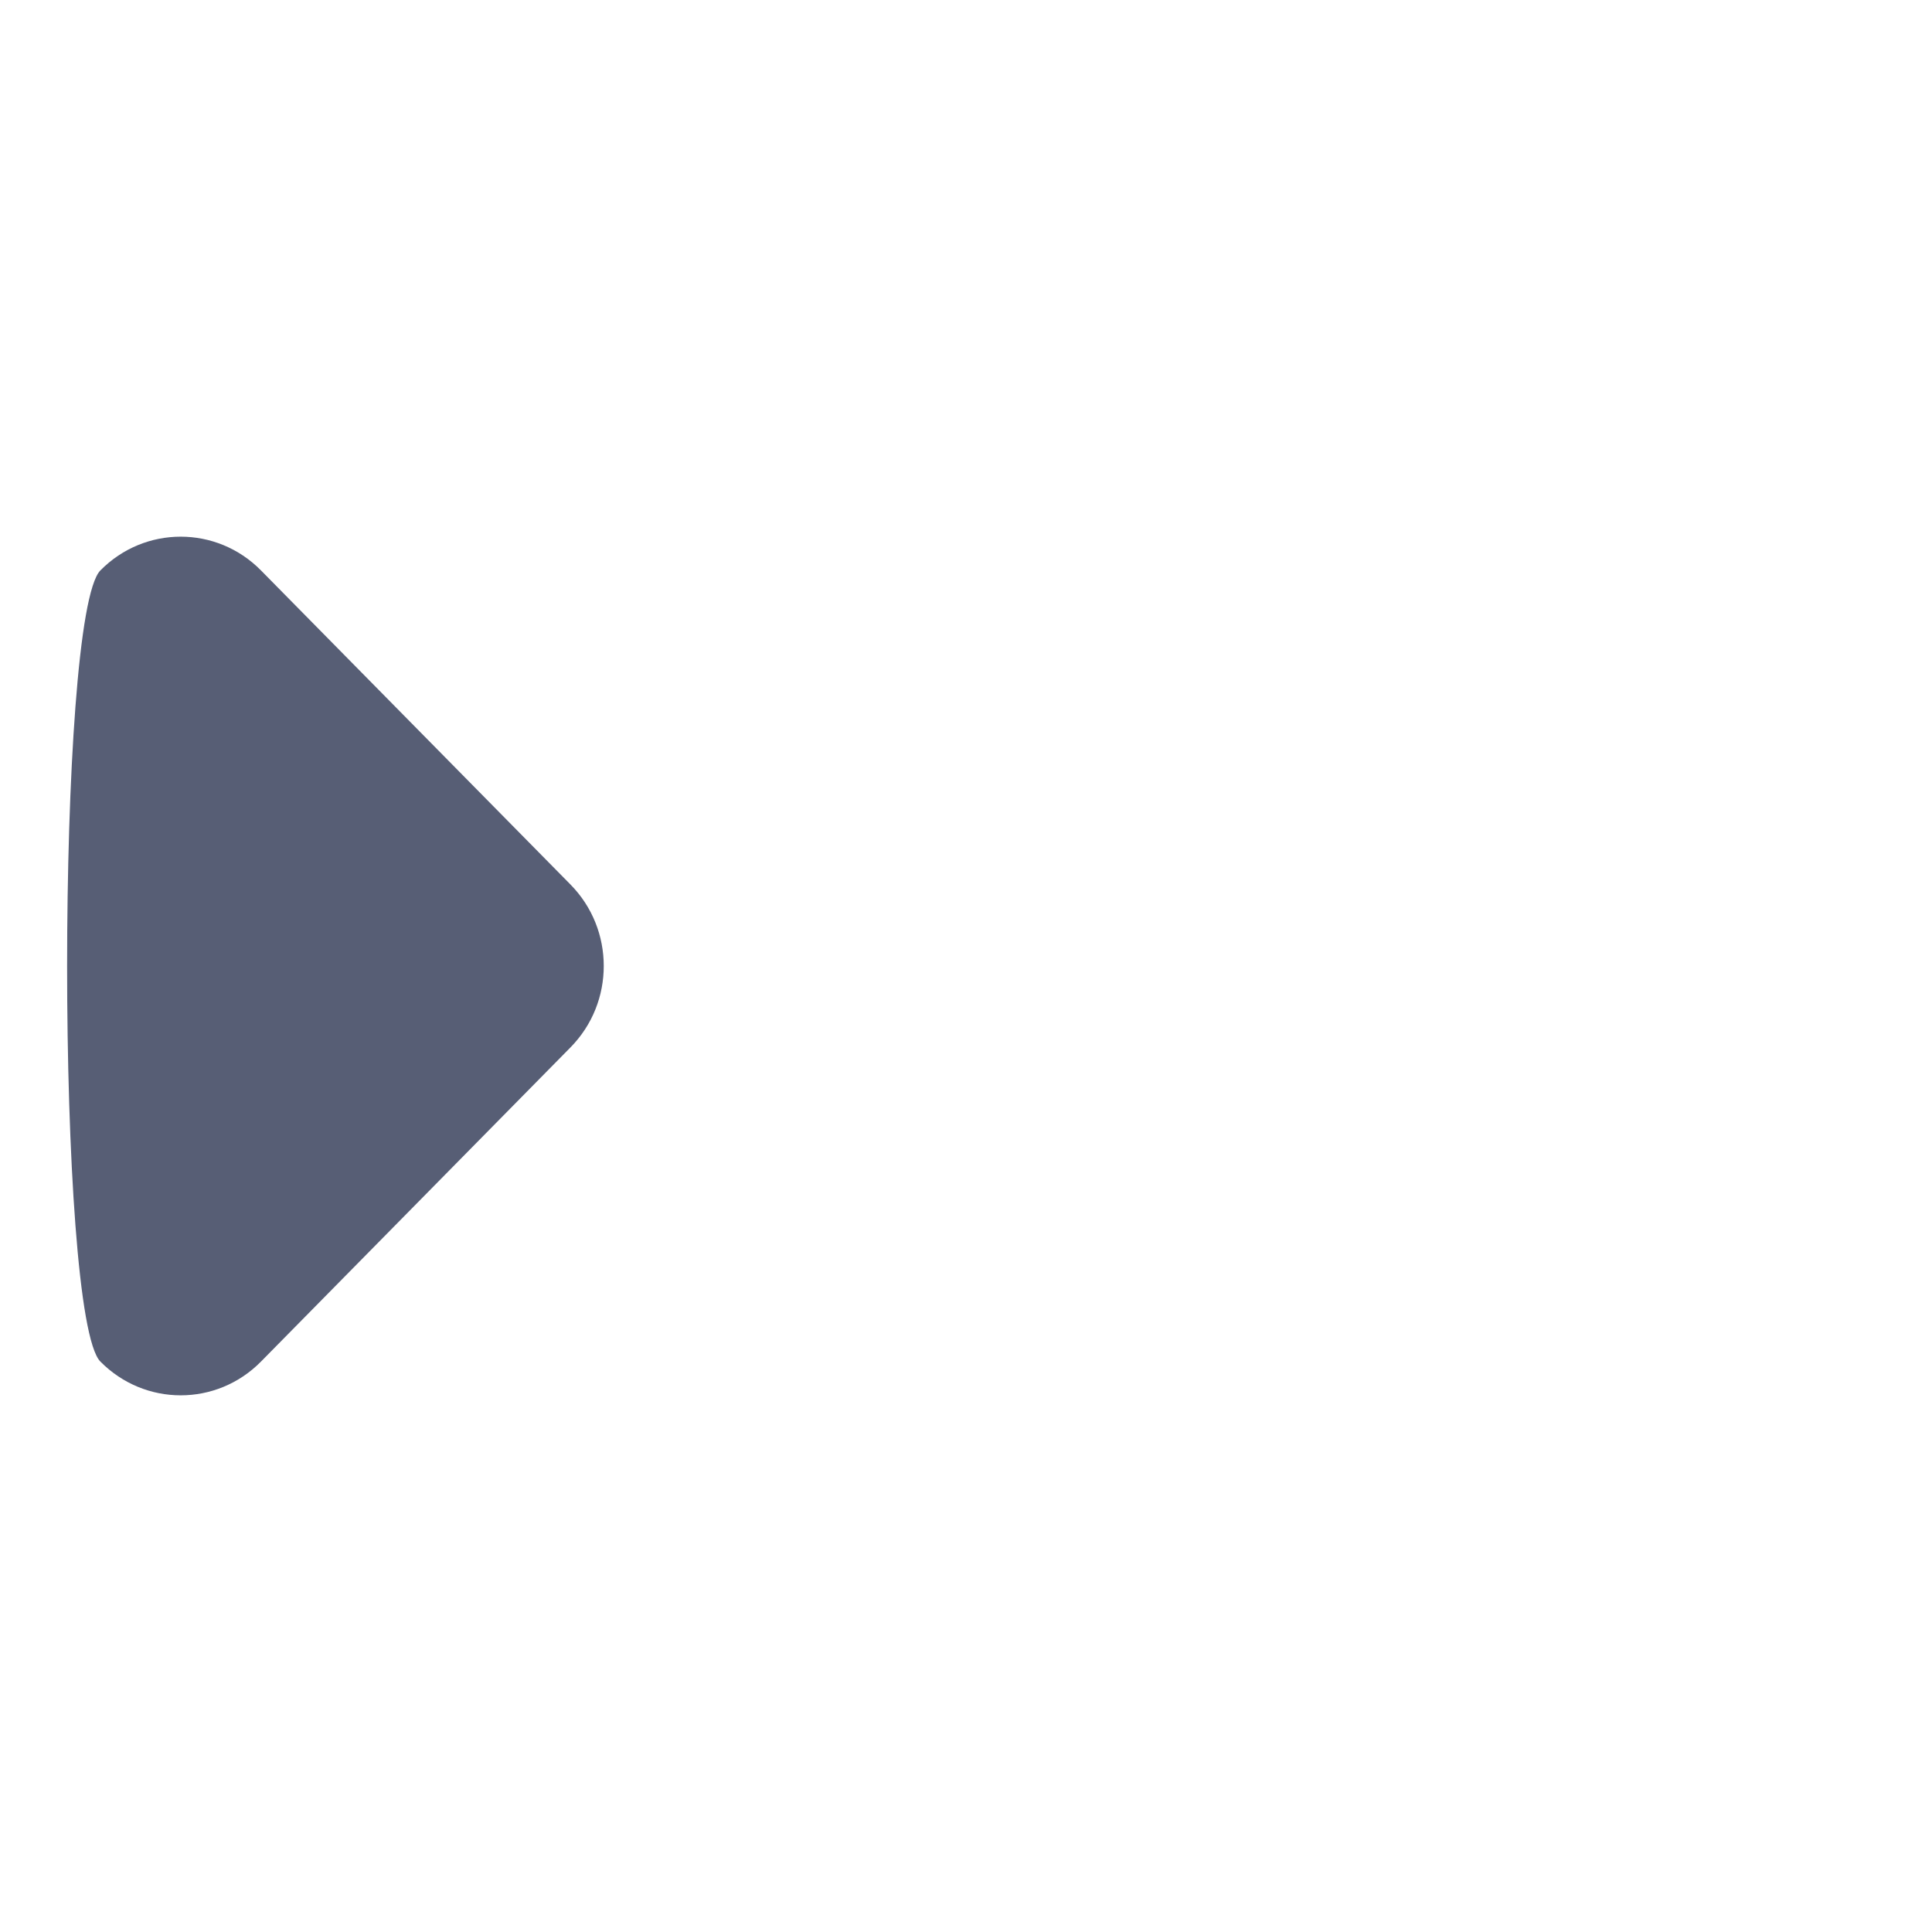
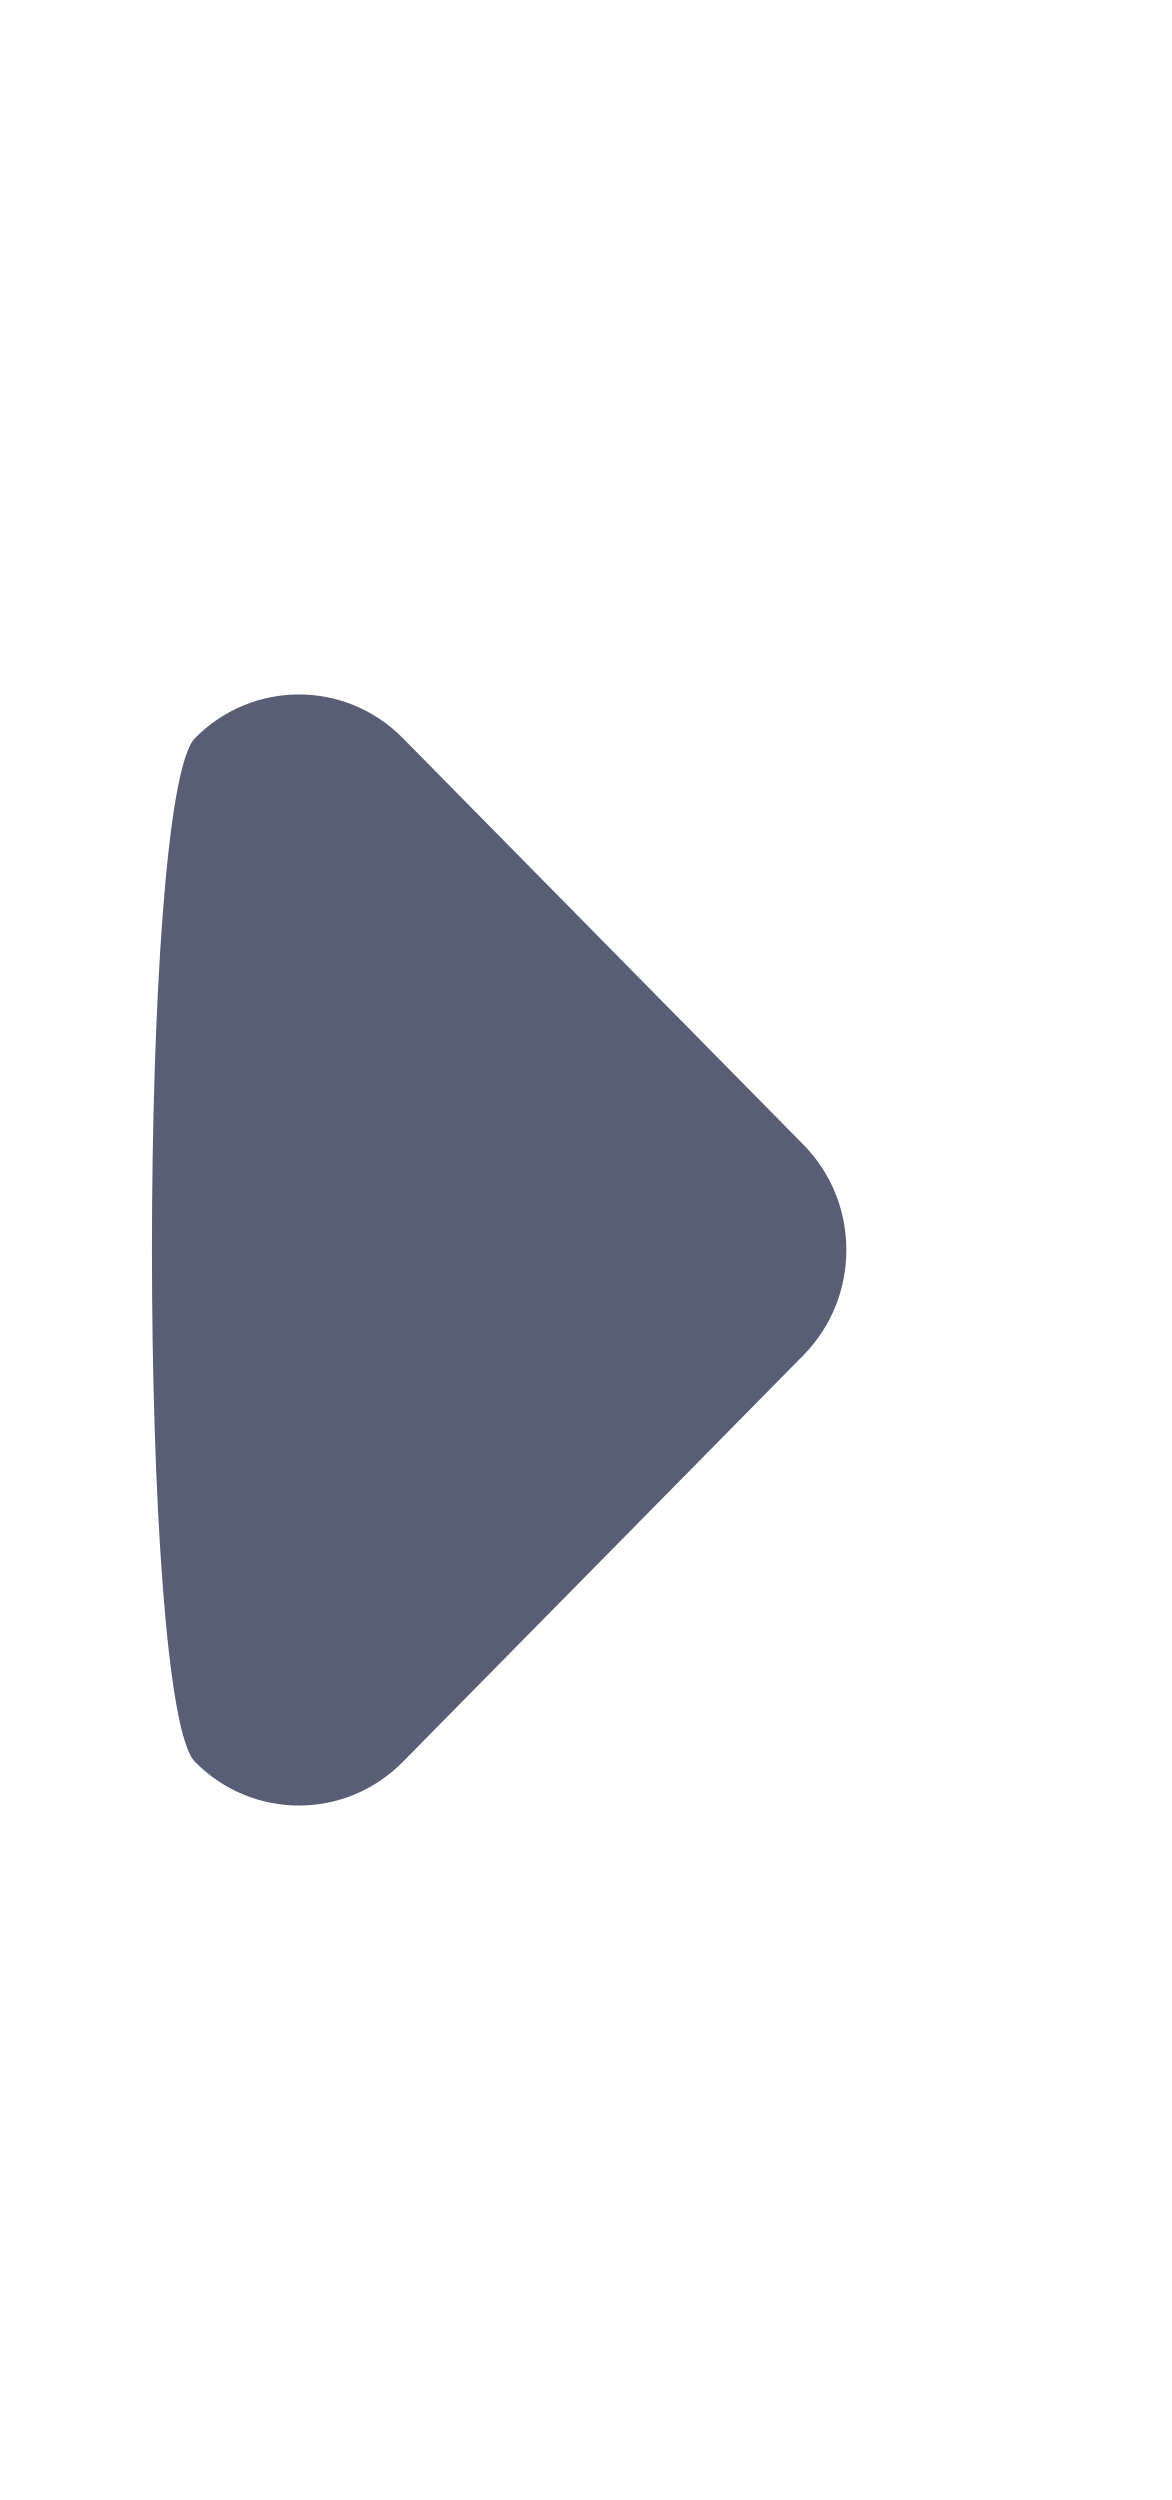
- <svg xmlns="http://www.w3.org/2000/svg" width="32px" height="32px" viewBox="-4.5 -6 24 24" version="1.1">
+ <svg xmlns="http://www.w3.org/2000/svg" width="15px" height="32px" viewBox="-4.5 -6 10 24" version="1.1">
  <defs />
  <g id="polygon-expand" stroke="none" stroke-width="1" fill="none" fill-rule="evenodd">
    <path d="M3,6c0,0.366 -0.137,0.731 -0.414,1.012l-3.844,3.902c-0.551,0.559 -1.443,0.559 -1.995,0c-0.551,-0.558 -0.551,-9.27 0,-9.828c0.551,-0.559 1.444,-0.559 1.995,0l3.844,3.901c0.276,0.28 0.414,0.645 0.414,1.013" id="expand" fill="#575E75" />
  </g>
</svg>
